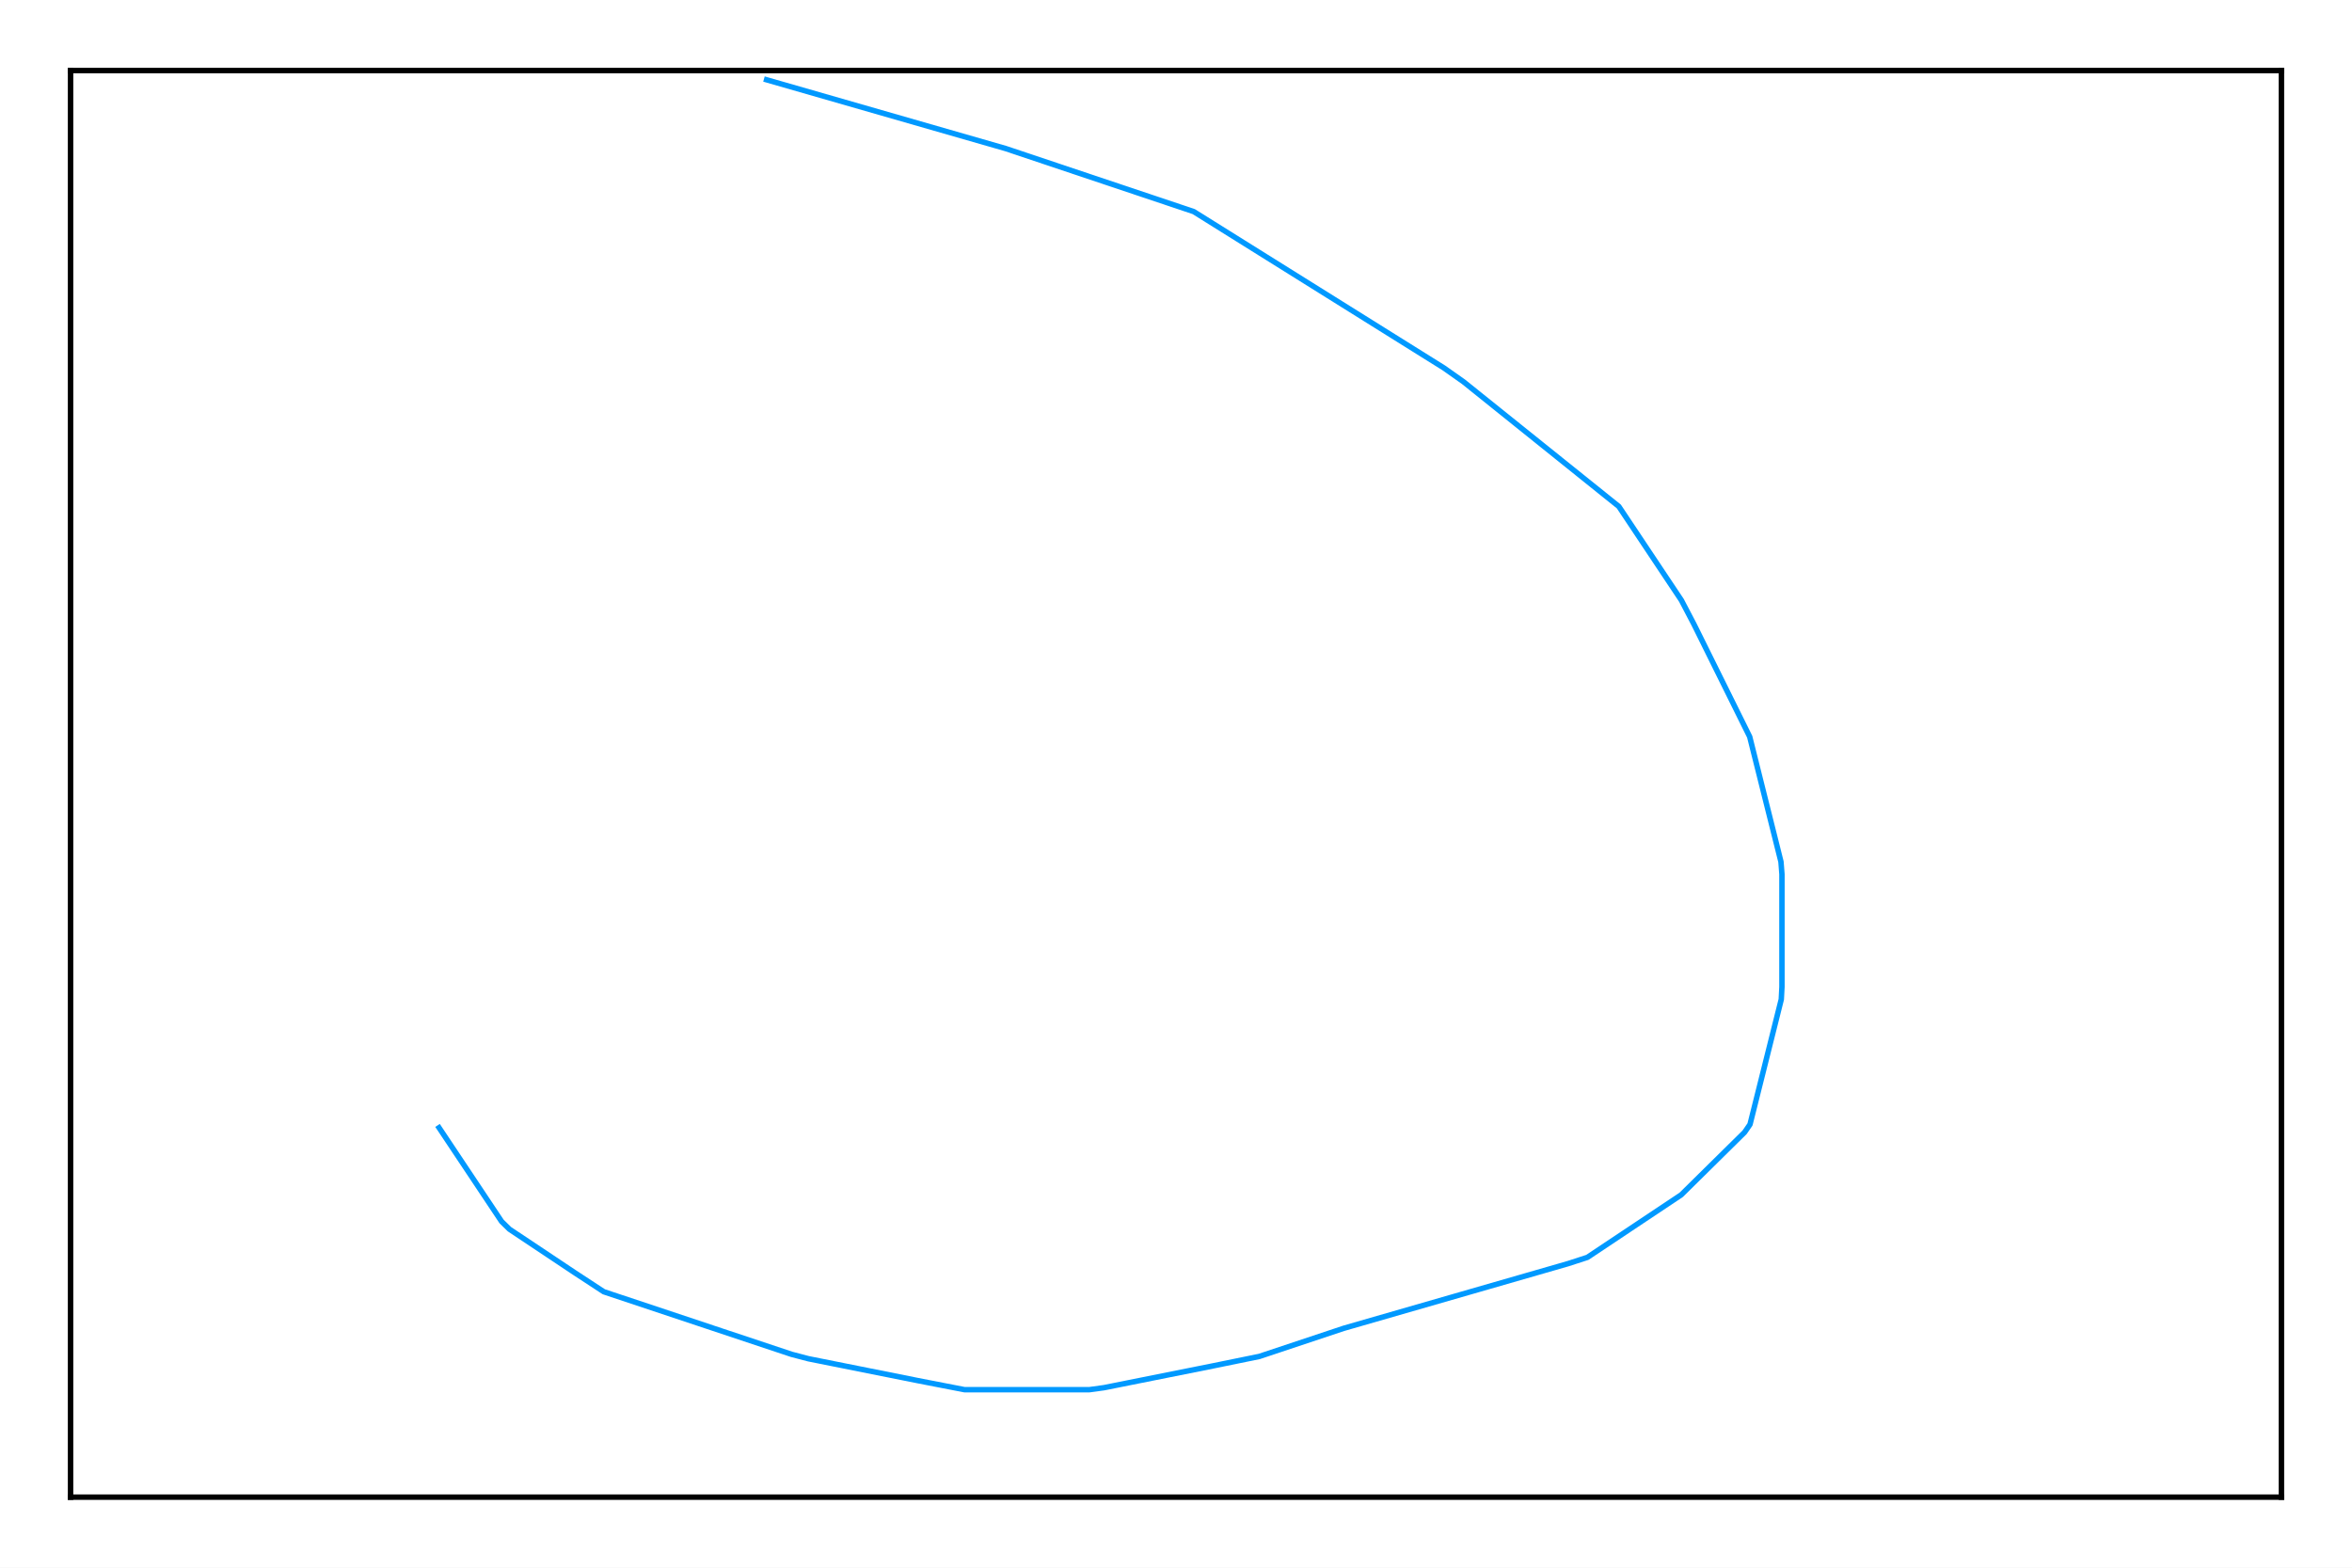
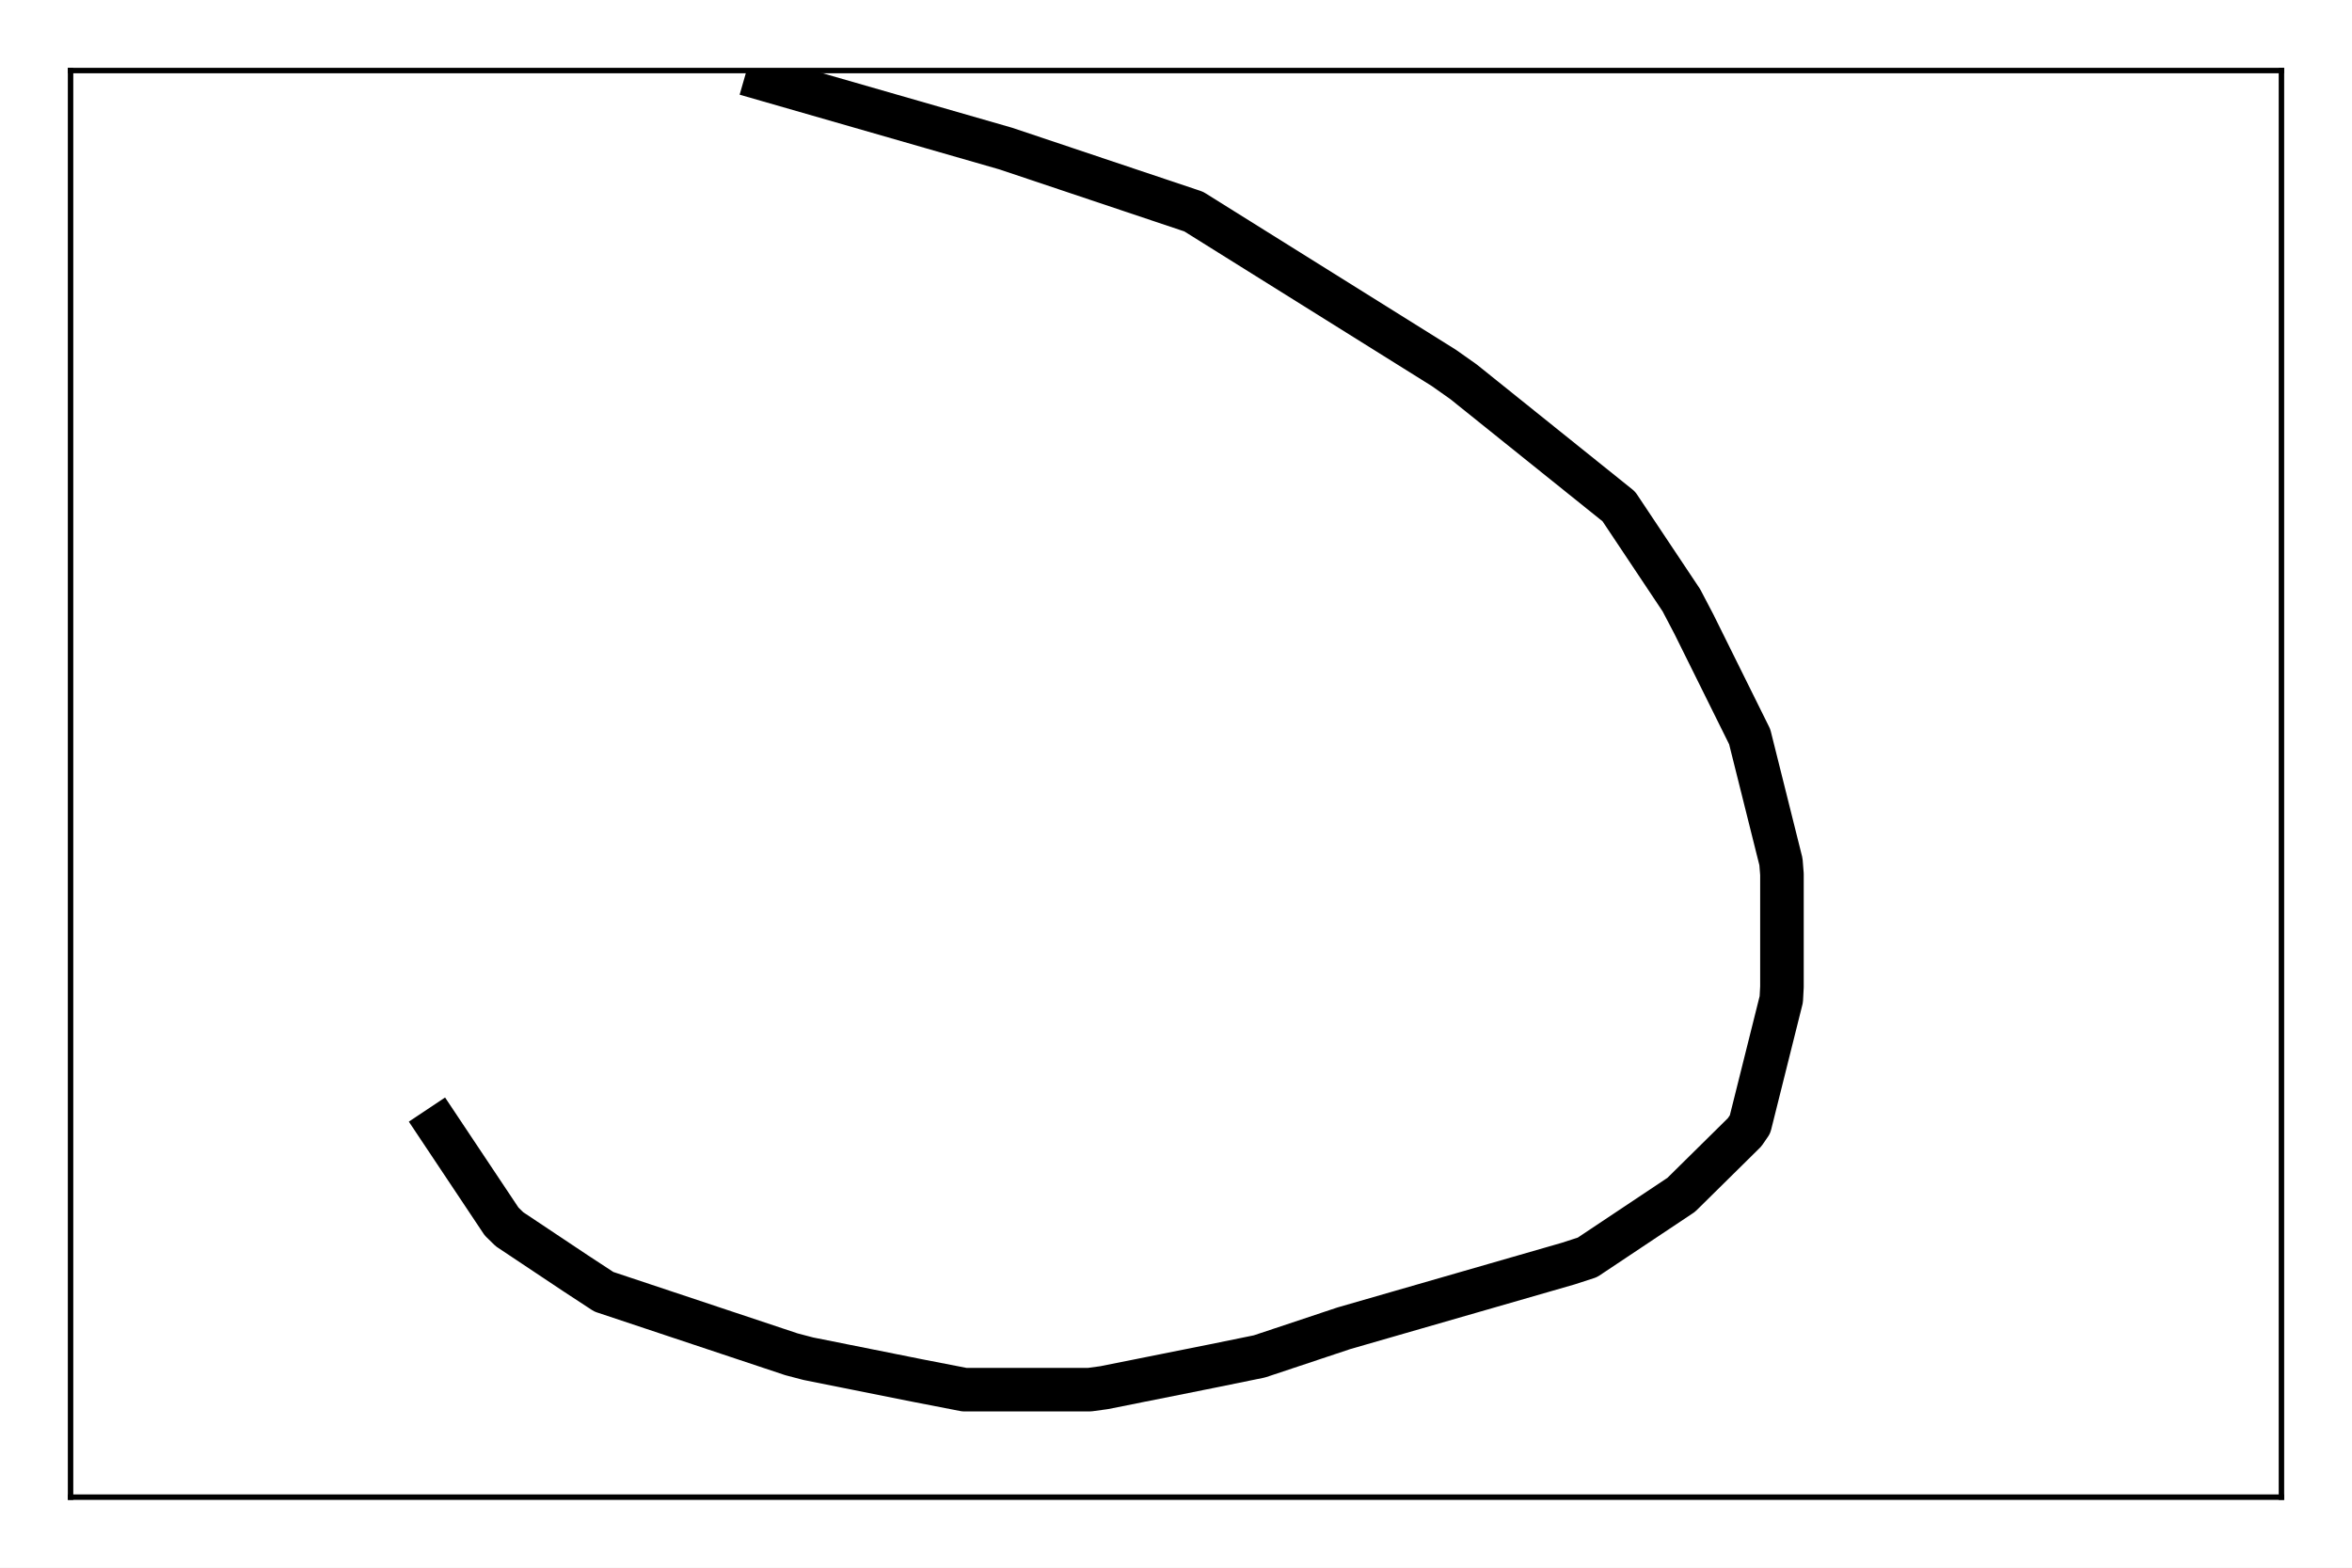
<svg xmlns="http://www.w3.org/2000/svg" height="288pt" version="1.1" viewBox="0 0 432 288" width="432pt">
  <defs>
    <style type="text/css">
*{stroke-linecap:butt;stroke-linejoin:round;stroke-miterlimit:100000;}
  </style>
  </defs>
  <g id="figure_1">
    <g id="patch_1">
      <path d="M 0 288  L 432 288  L 432 0  L 0 0  z " style="fill:#ffffff;" />
    </g>
    <g id="axes_1">
      <g id="patch_2">
        <path d="M 12.96 275.04  L 419.04 275.04  L 419.04 12.96  L 12.96 12.96  z " style="fill:#ffffff;" />
      </g>
      <g id="line2d_1">
-         <path clip-path="url(#p4dec16b4de)" d="M 140.8 14.656  L 184.726 27.293  L 219.25 38.871  L 265.201 67.591  L 268.799 70.13  L 297.337 93.045  L 308.825 110.277  L 311.122 114.661  L 321.371 135.339  L 327.115 158.314  L 327.296 160.612  L 327.296 181.29  L 327.175 183.588  L 321.431 206.563  L 320.434 208.014  L 308.795 219.502  L 291.563 230.99  L 288.026 232.139  L 246.821 244.02  L 231.312 249.189  L 222.878 250.912  L 202.774 254.933  L 200.114 255.296  L 177.138 255.296  L 168.582 253.633  L 148.479 249.613  L 145.365 248.796  L 110.901 237.308  L 105.641 233.862  L 93.579 225.821  L 92.128 224.4  L 80.64 207.168  L 80.64 207.168  " style="fill:none;stroke:#0099ff;stroke-linecap:square;" />
+         <path clip-path="url(#p18b8725360)" d="M 140.8 14.656  L 184.726 27.293  L 219.25 38.871  L 265.201 67.591  L 268.799 70.13  L 297.337 93.045  L 308.825 110.277  L 311.122 114.661  L 321.371 135.339  L 327.115 158.314  L 327.296 160.612  L 327.296 181.29  L 327.175 183.588  L 321.431 206.563  L 320.434 208.014  L 308.795 219.502  L 291.563 230.99  L 288.026 232.139  L 246.821 244.02  L 231.312 249.189  L 222.878 250.912  L 202.774 254.933  L 200.114 255.296  L 177.138 255.296  L 168.582 253.633  L 148.479 249.613  L 145.365 248.796  L 110.901 237.308  L 105.641 233.862  L 93.579 225.821  L 92.128 224.4  L 80.64 207.168  L 80.64 207.168  " style="fill:none;stroke:#000000;stroke-linecap:square;stroke-width:8.0;" />
      </g>
      <g id="patch_3">
        <path d="M 12.96 12.96  L 419.04 12.96  " style="fill:none;stroke:#000000;stroke-linecap:square;stroke-linejoin:miter;" />
      </g>
      <g id="patch_4">
        <path d="M 419.04 275.04  L 419.04 12.96  " style="fill:none;stroke:#000000;stroke-linecap:square;stroke-linejoin:miter;" />
      </g>
      <g id="patch_5">
        <path d="M 12.96 275.04  L 419.04 275.04  " style="fill:none;stroke:#000000;stroke-linecap:square;stroke-linejoin:miter;" />
      </g>
      <g id="patch_6">
        <path d="M 12.96 275.04  L 12.96 12.96  " style="fill:none;stroke:#000000;stroke-linecap:square;stroke-linejoin:miter;" />
      </g>
    </g>
  </g>
  <defs>
-     <clipPath id="p4dec16b4de">
+     <clipPath id="p18b8725360">
      <rect height="262.08" width="406.08" x="12.96" y="12.96" />
    </clipPath>
  </defs>
</svg>
